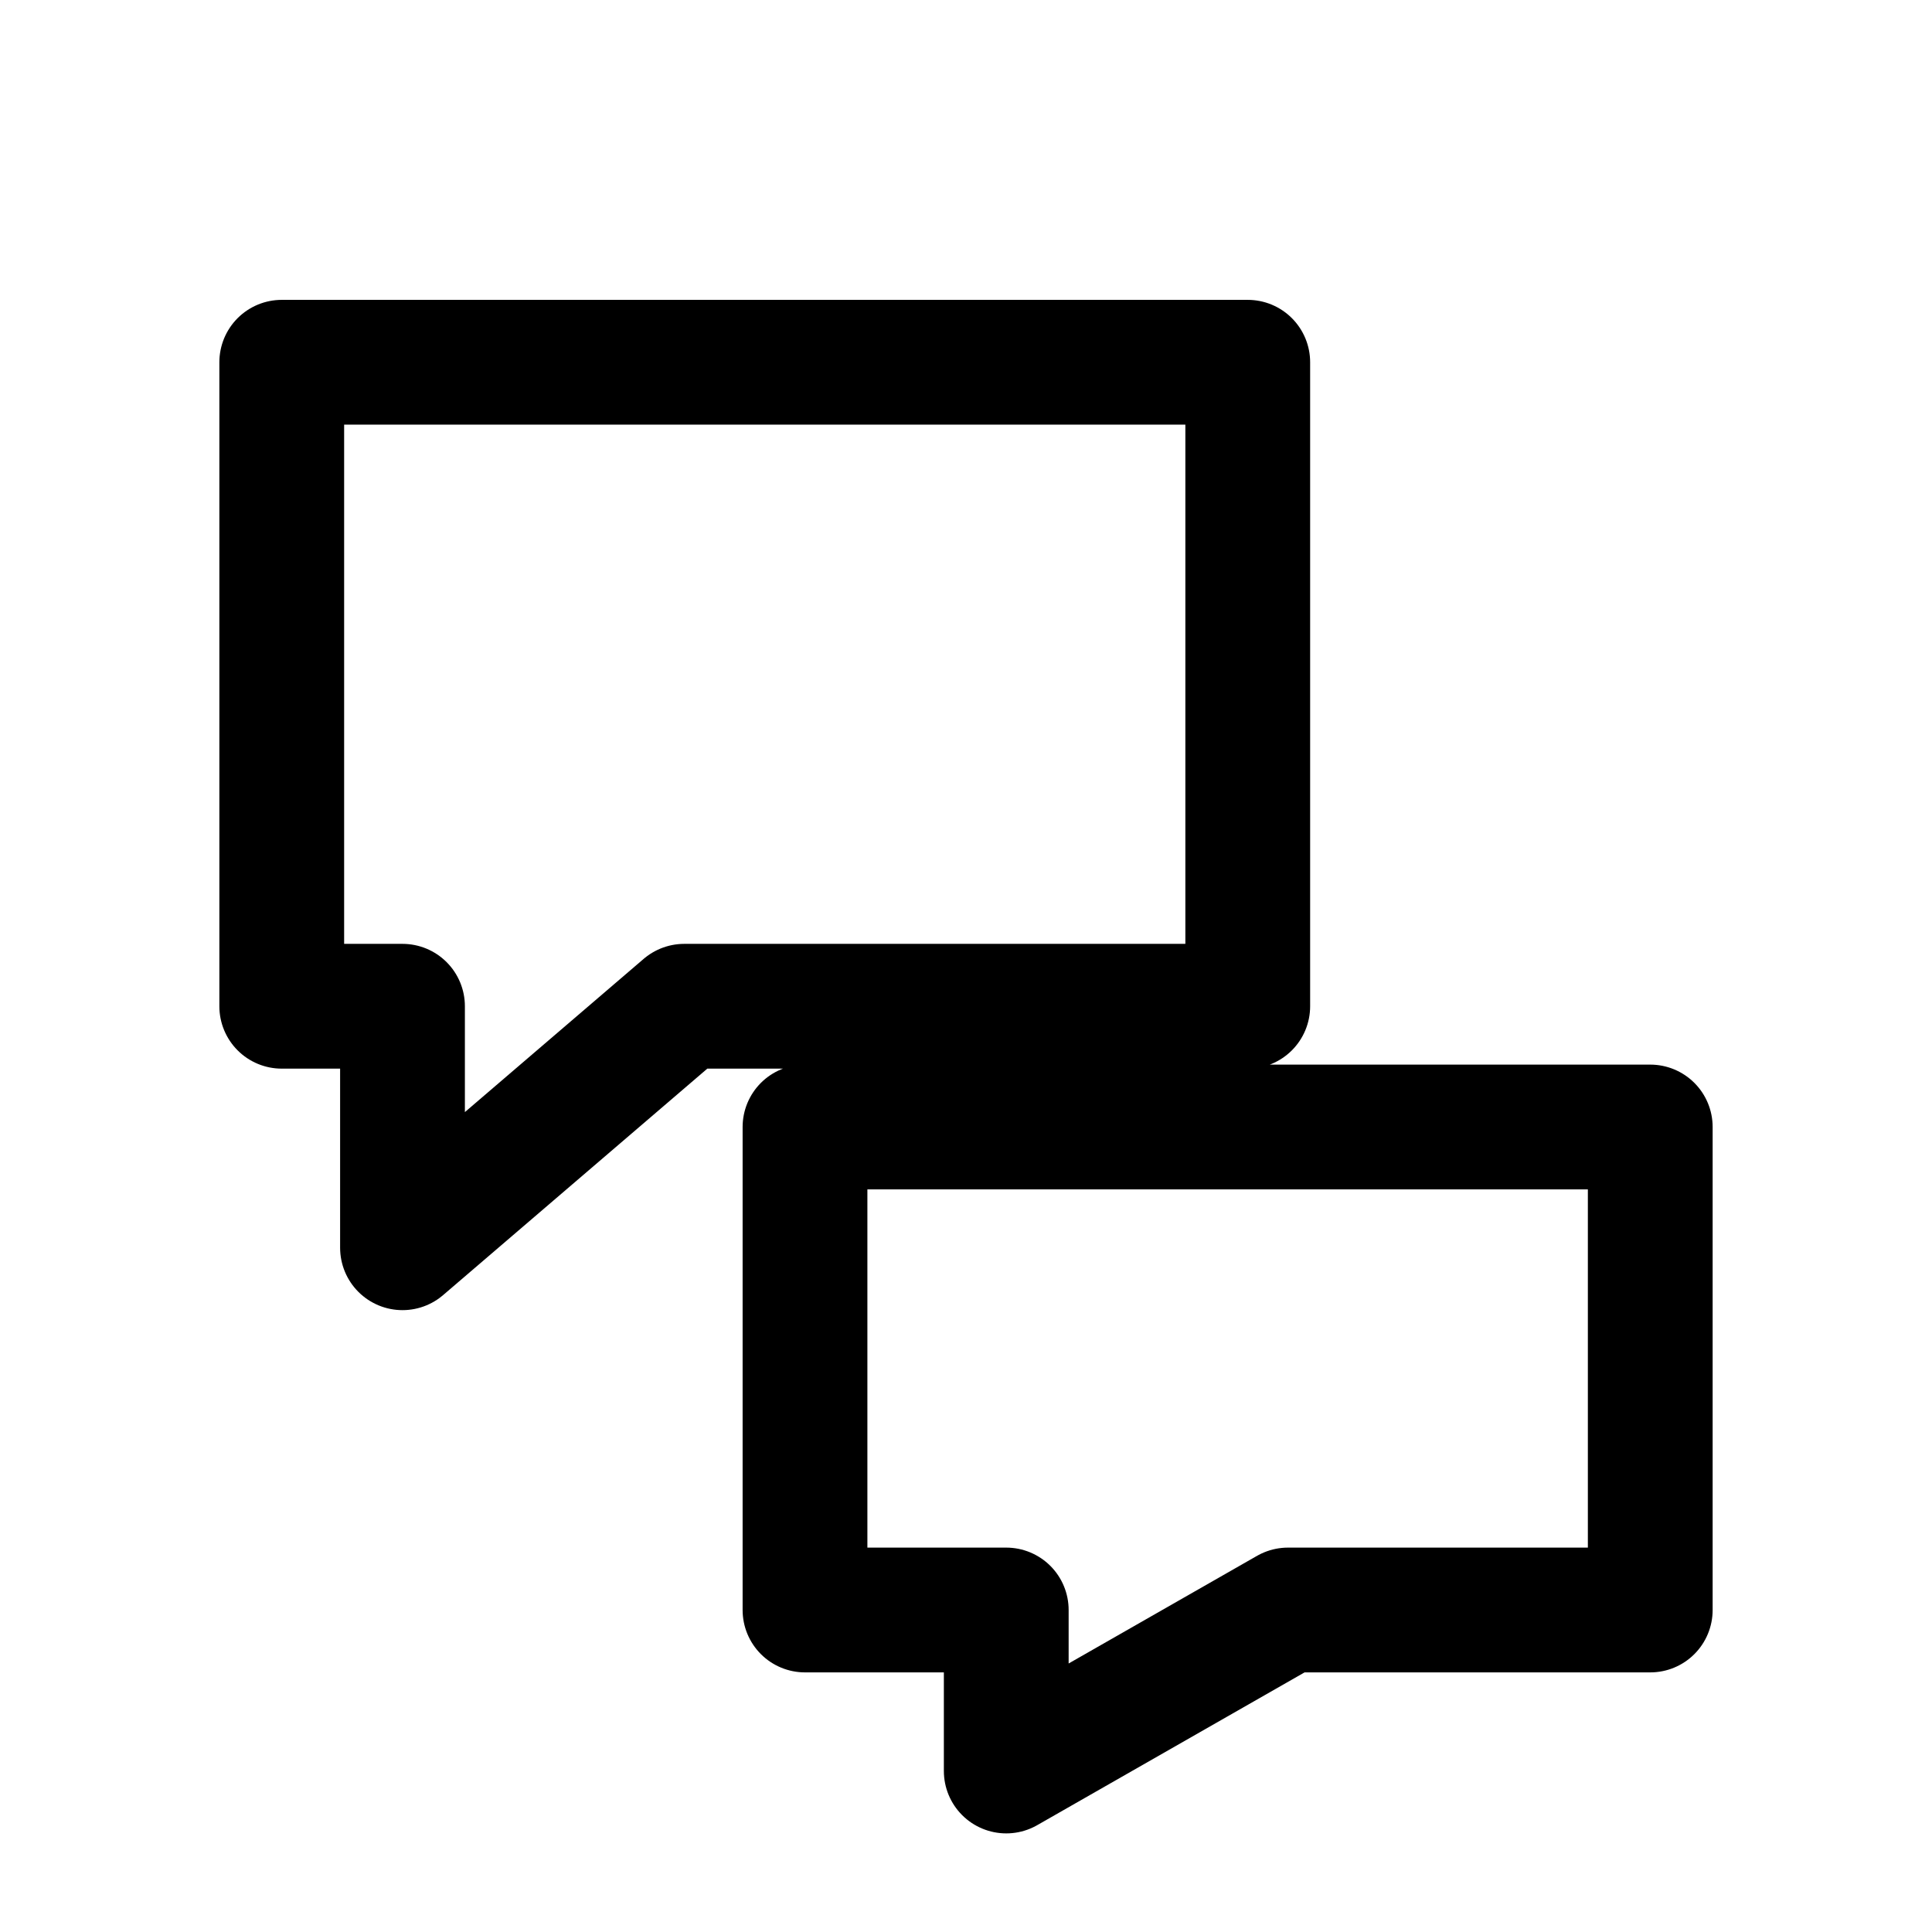
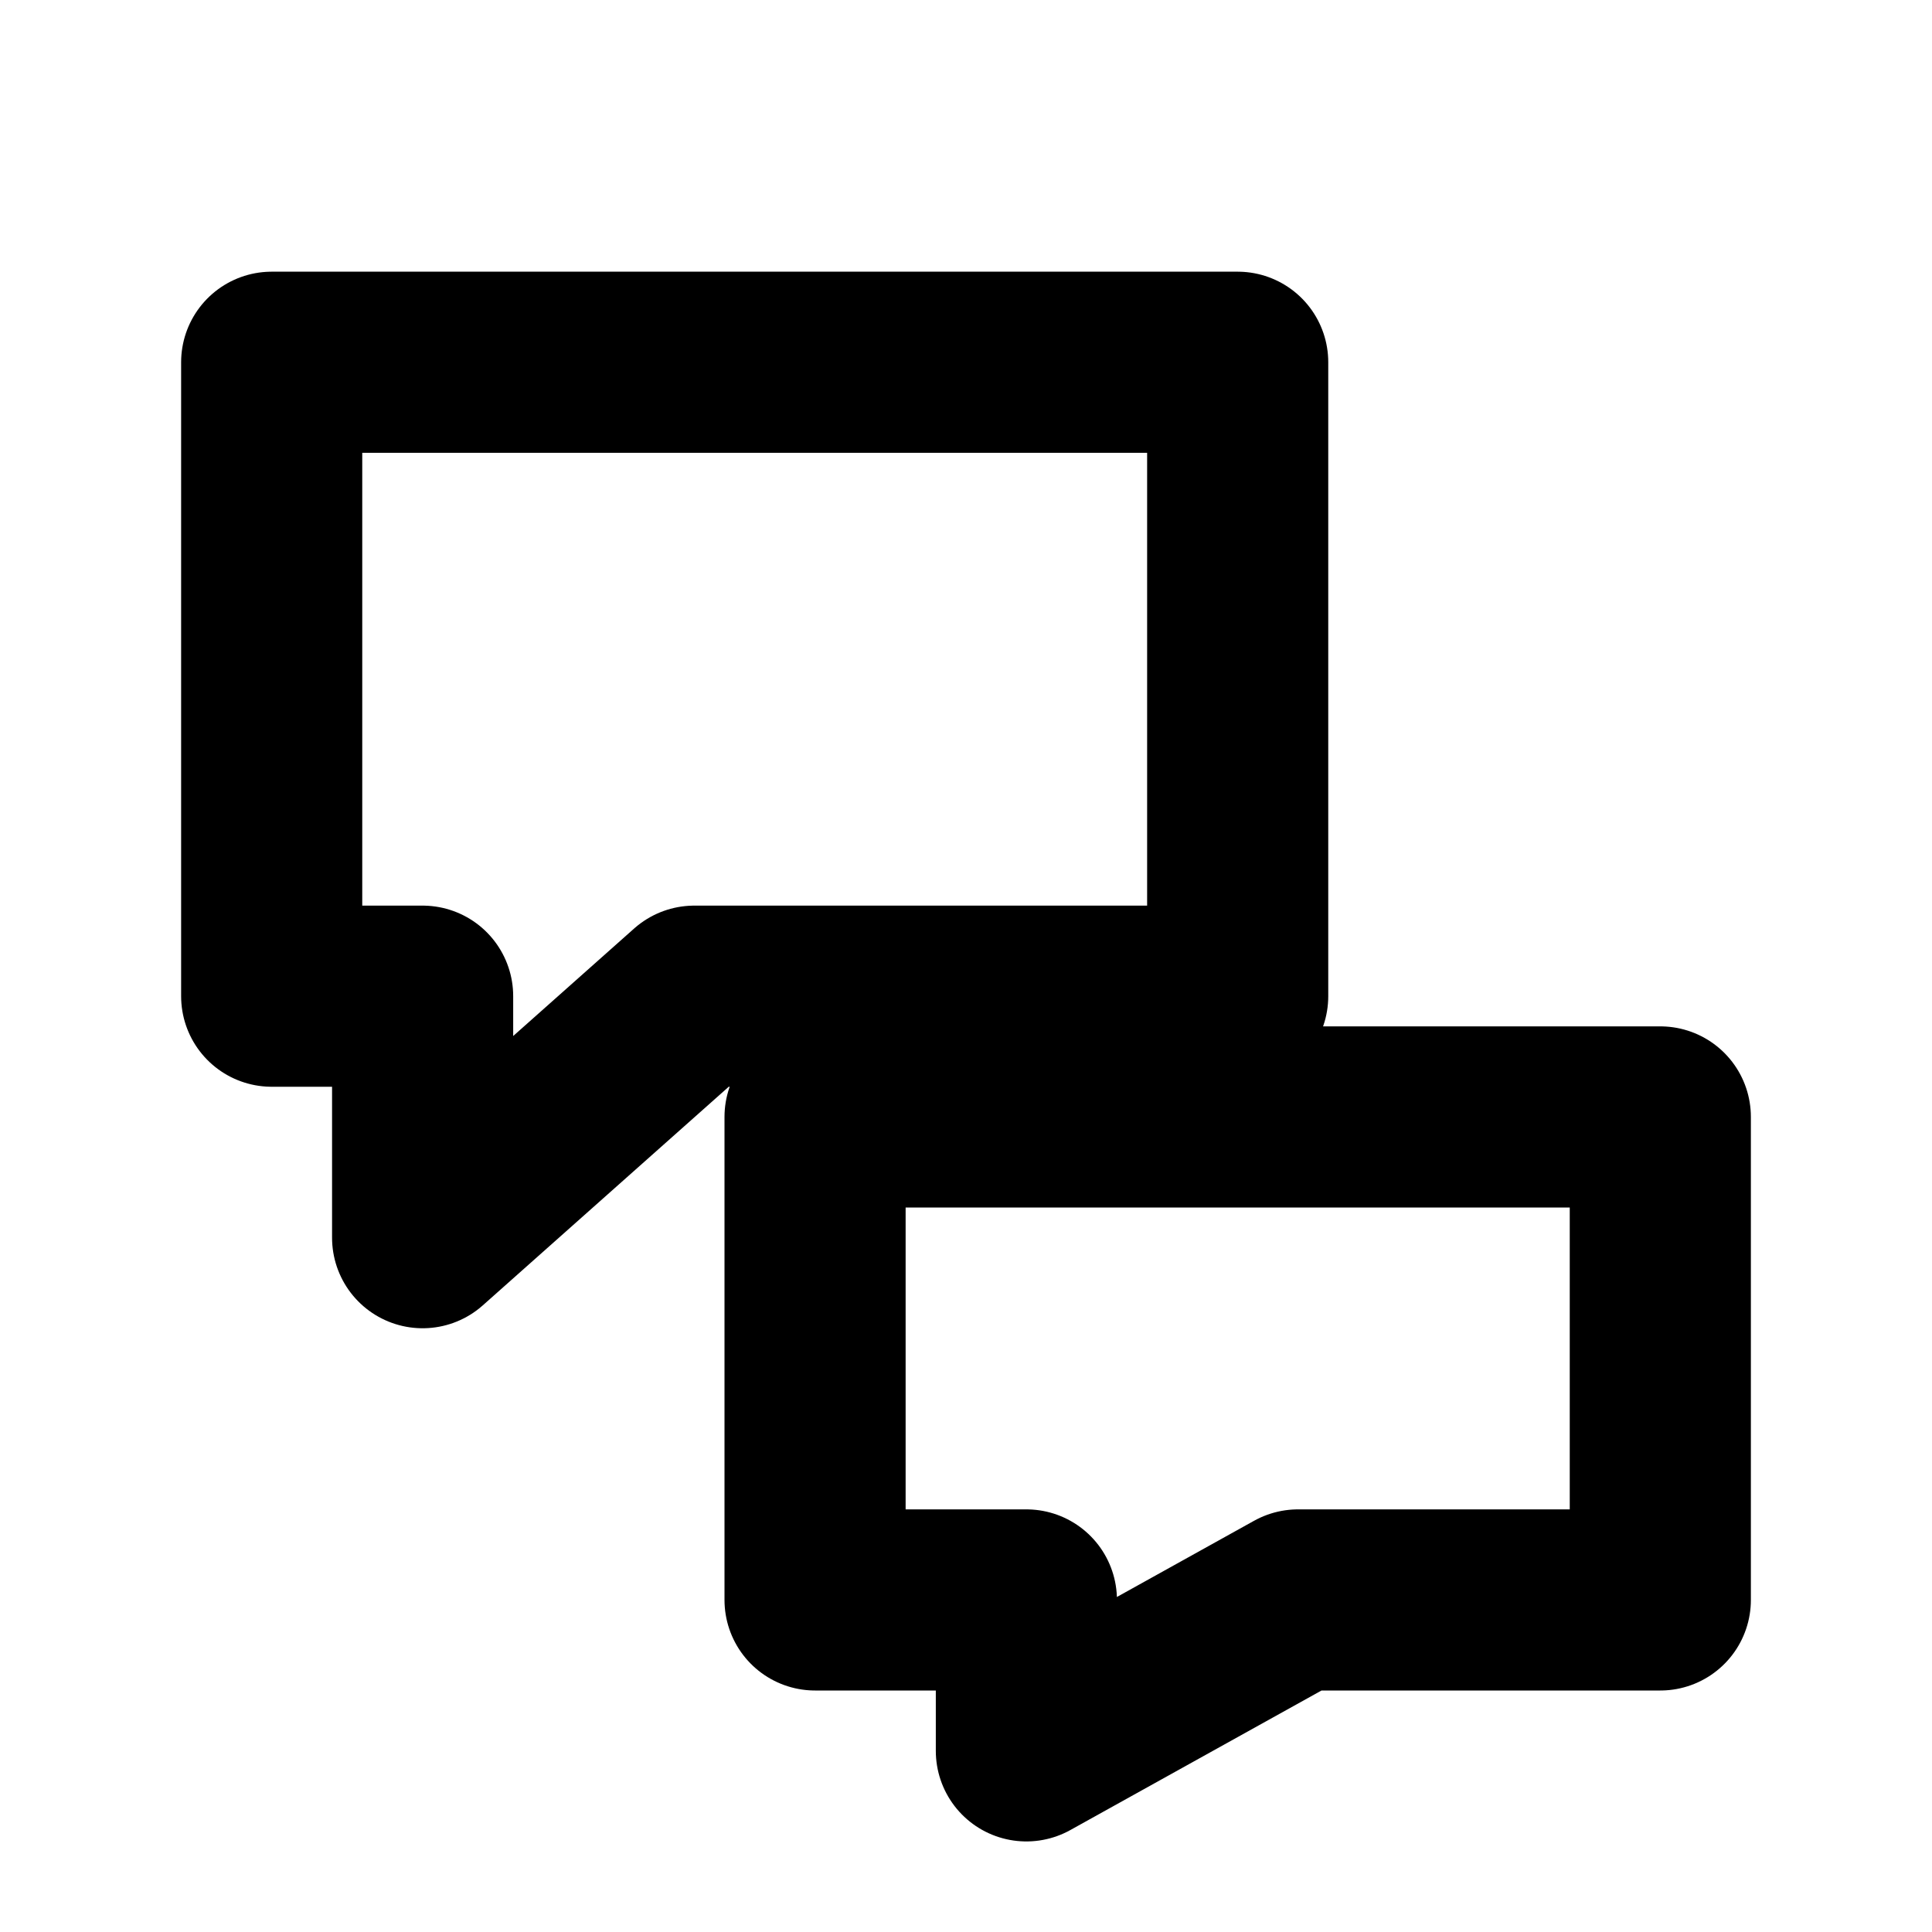
- <svg xmlns="http://www.w3.org/2000/svg" viewBox="0 0 24 24" fill="none" stroke="currentColor" stroke-width="1.55" stroke-linecap="round" stroke-linejoin="round">
-   <path d="M3.5 4.5h12v8H8.5l-3.5 3v-3H3.5zM10 14h10.5v6H16l-3.5 2v-2H10z" />
+ <svg xmlns="http://www.w3.org/2000/svg" viewBox="0 0 16 16" fill="none" stroke="currentColor" stroke-width="1.5" stroke-linecap="round" stroke-linejoin="round">
+   <path d="M2.25 3h8v5.25H5.75l-2.25 2v-2H2.25zM6.75 9.25h7v4H10.75l-2.25 1.25v-1.25H6.75z" />
</svg>
